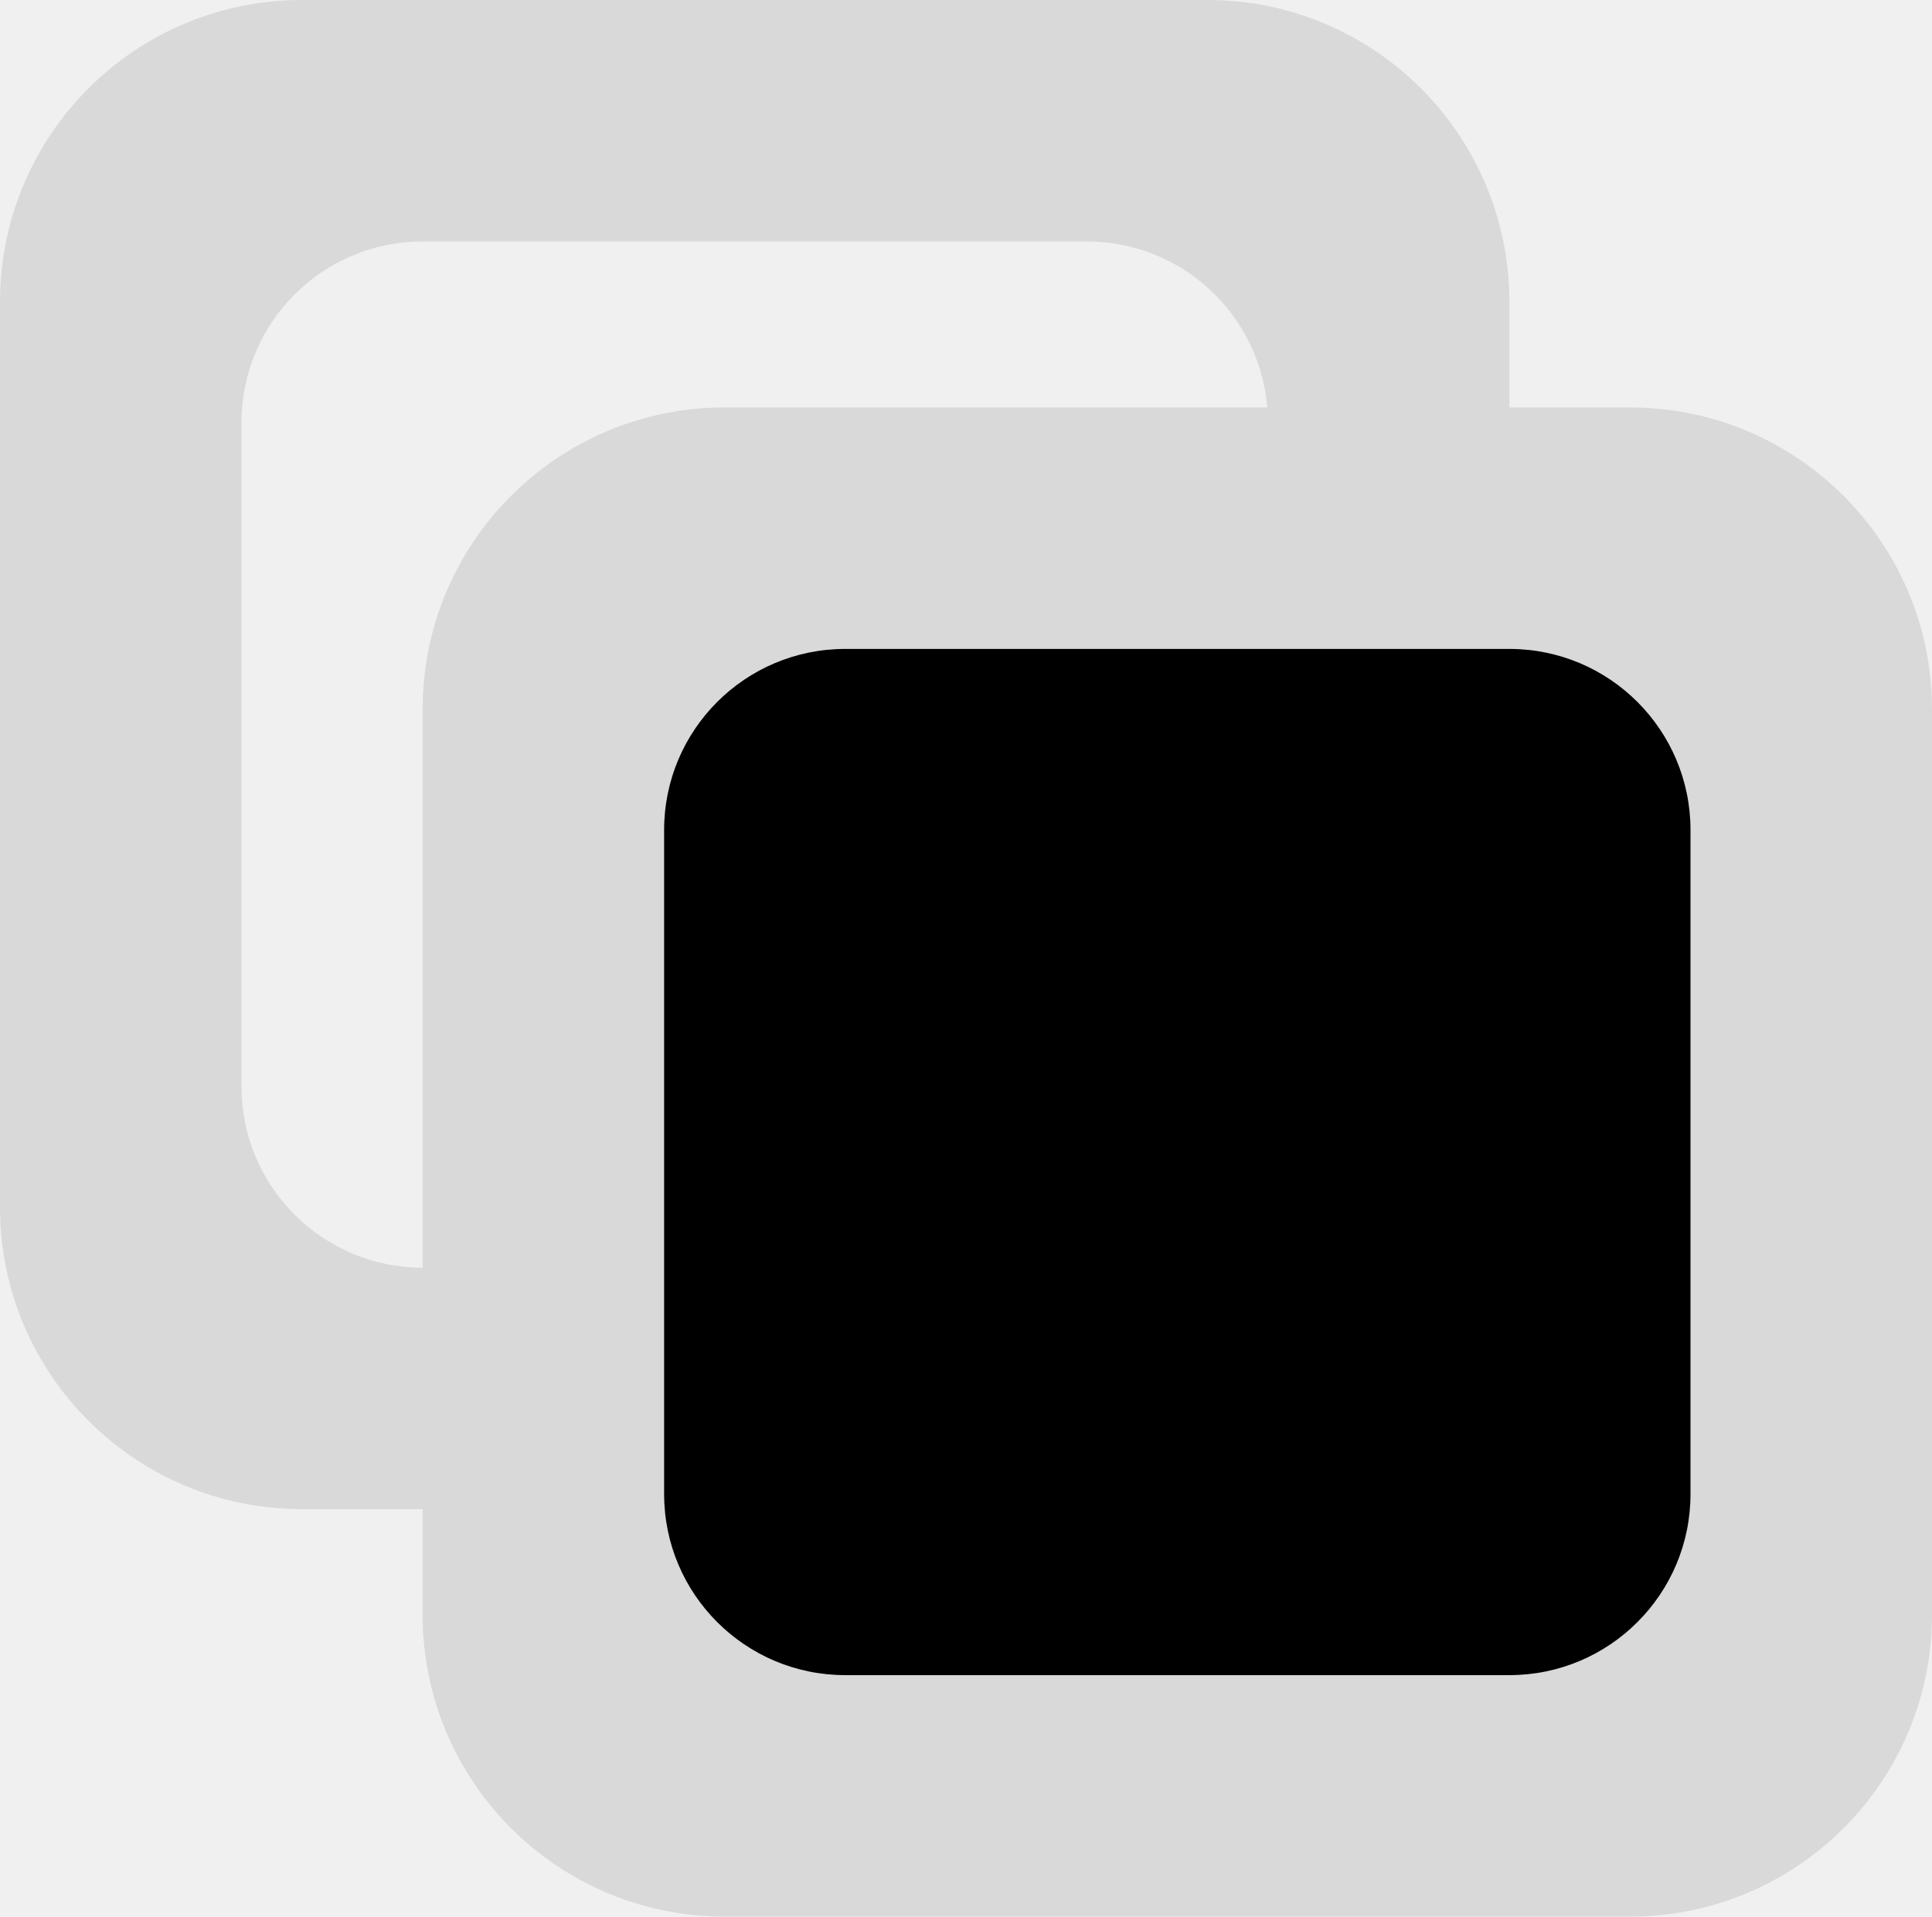
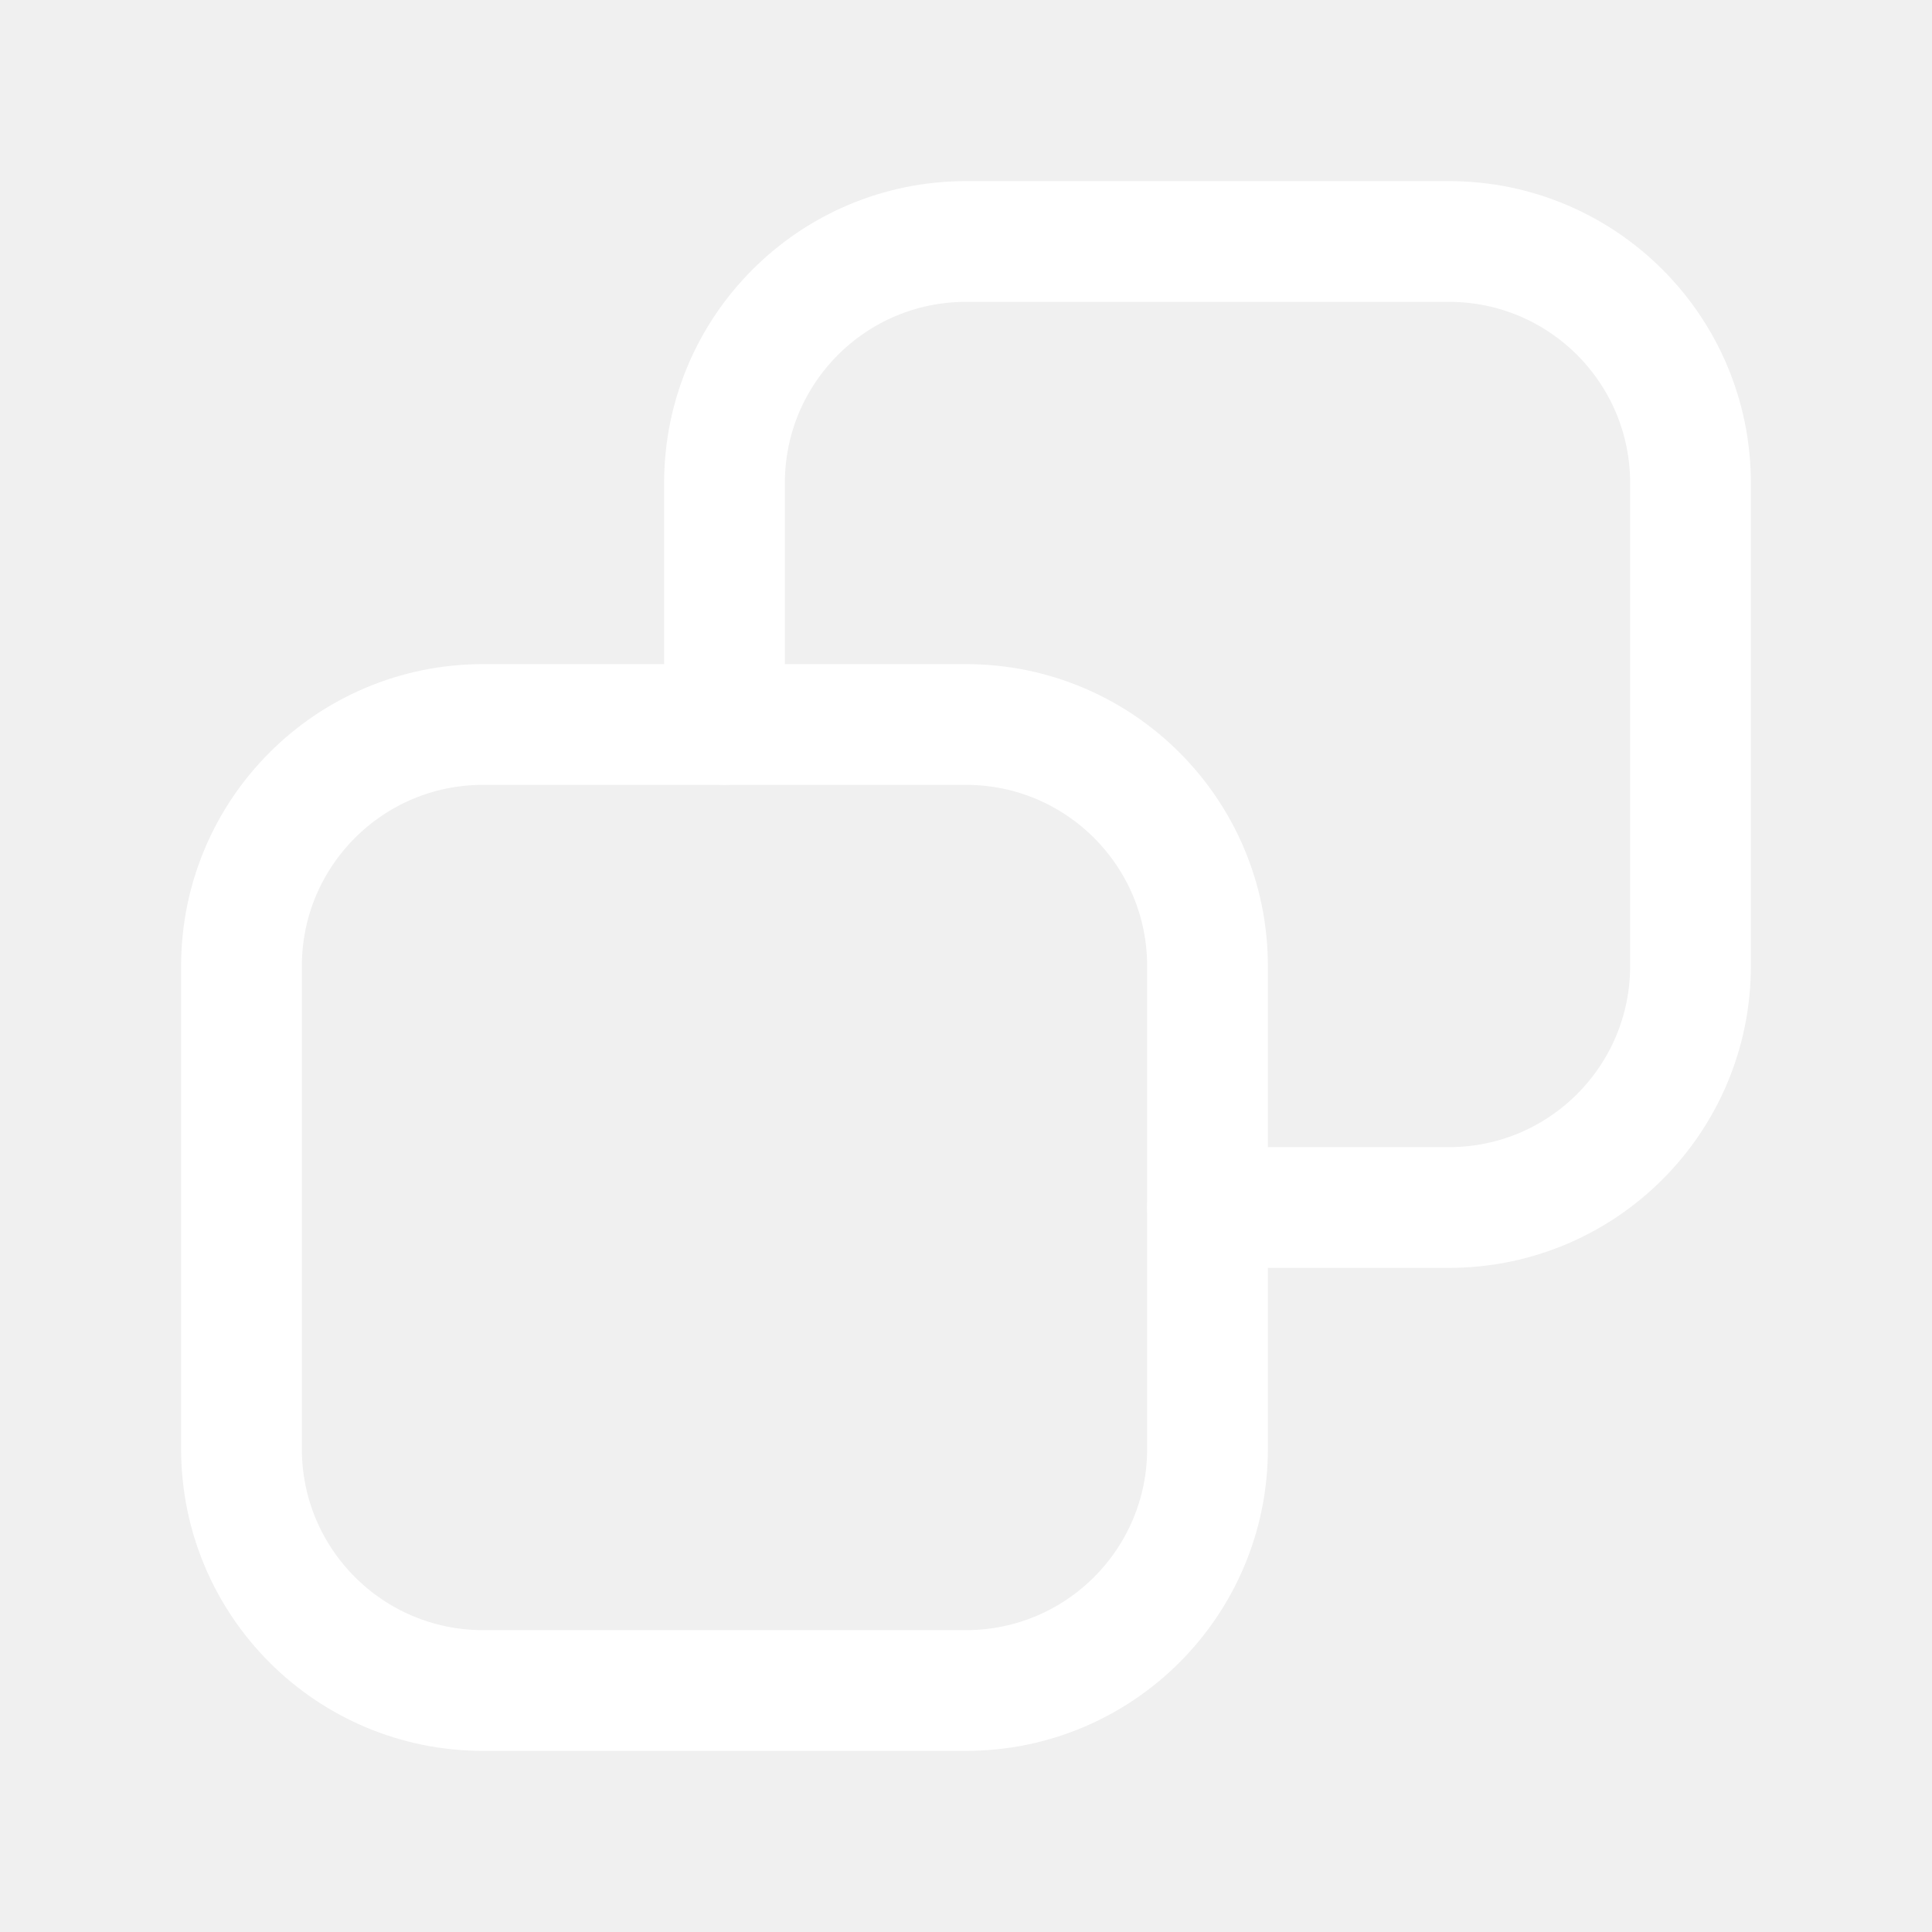
- <svg xmlns="http://www.w3.org/2000/svg" width="128" height="127" viewBox="0 0 128 127" fill="none">
-   <path d="M80 0C91.046 0 100 8.954 100 20V80C100 91.046 91.046 100 80 100H20C8.954 100 1.61075e-07 91.046 0 80V20C0 8.954 8.954 1.61064e-07 20 0H80ZM28 16C21.373 16 16 21.373 16 28V72C16 78.627 21.373 84 28 84H72C78.627 84 84 78.627 84 72V28C84 21.373 78.627 16 72 16H28Z" fill="#D9D9D9" />
-   <path d="M108 27C119.046 27 128 35.954 128 47V107C128 118.046 119.046 127 108 127H48C36.954 127 28 118.046 28 107V47C28 35.954 36.954 27 48 27H108Z" fill="#D9D9D9" />
-   <rect x="44" y="43" width="68" height="68" rx="12" fill="black" />
+ <svg xmlns="http://www.w3.org/2000/svg" width="24" height="24" viewBox="0 0 24 24" fill="none">
+   <rect x="3" y="9" width="12" height="12" rx="3" stroke="white" stroke-width="1.5" stroke-linecap="round" stroke-linejoin="round" />
+   <path d="M9 9V6C9 4.343 10.343 3 12 3H18C19.657 3 21 4.343 21 6V12C21 13.657 19.657 15 18 15H15" stroke="white" stroke-width="1.5" stroke-linecap="round" stroke-linejoin="round" />
</svg>
